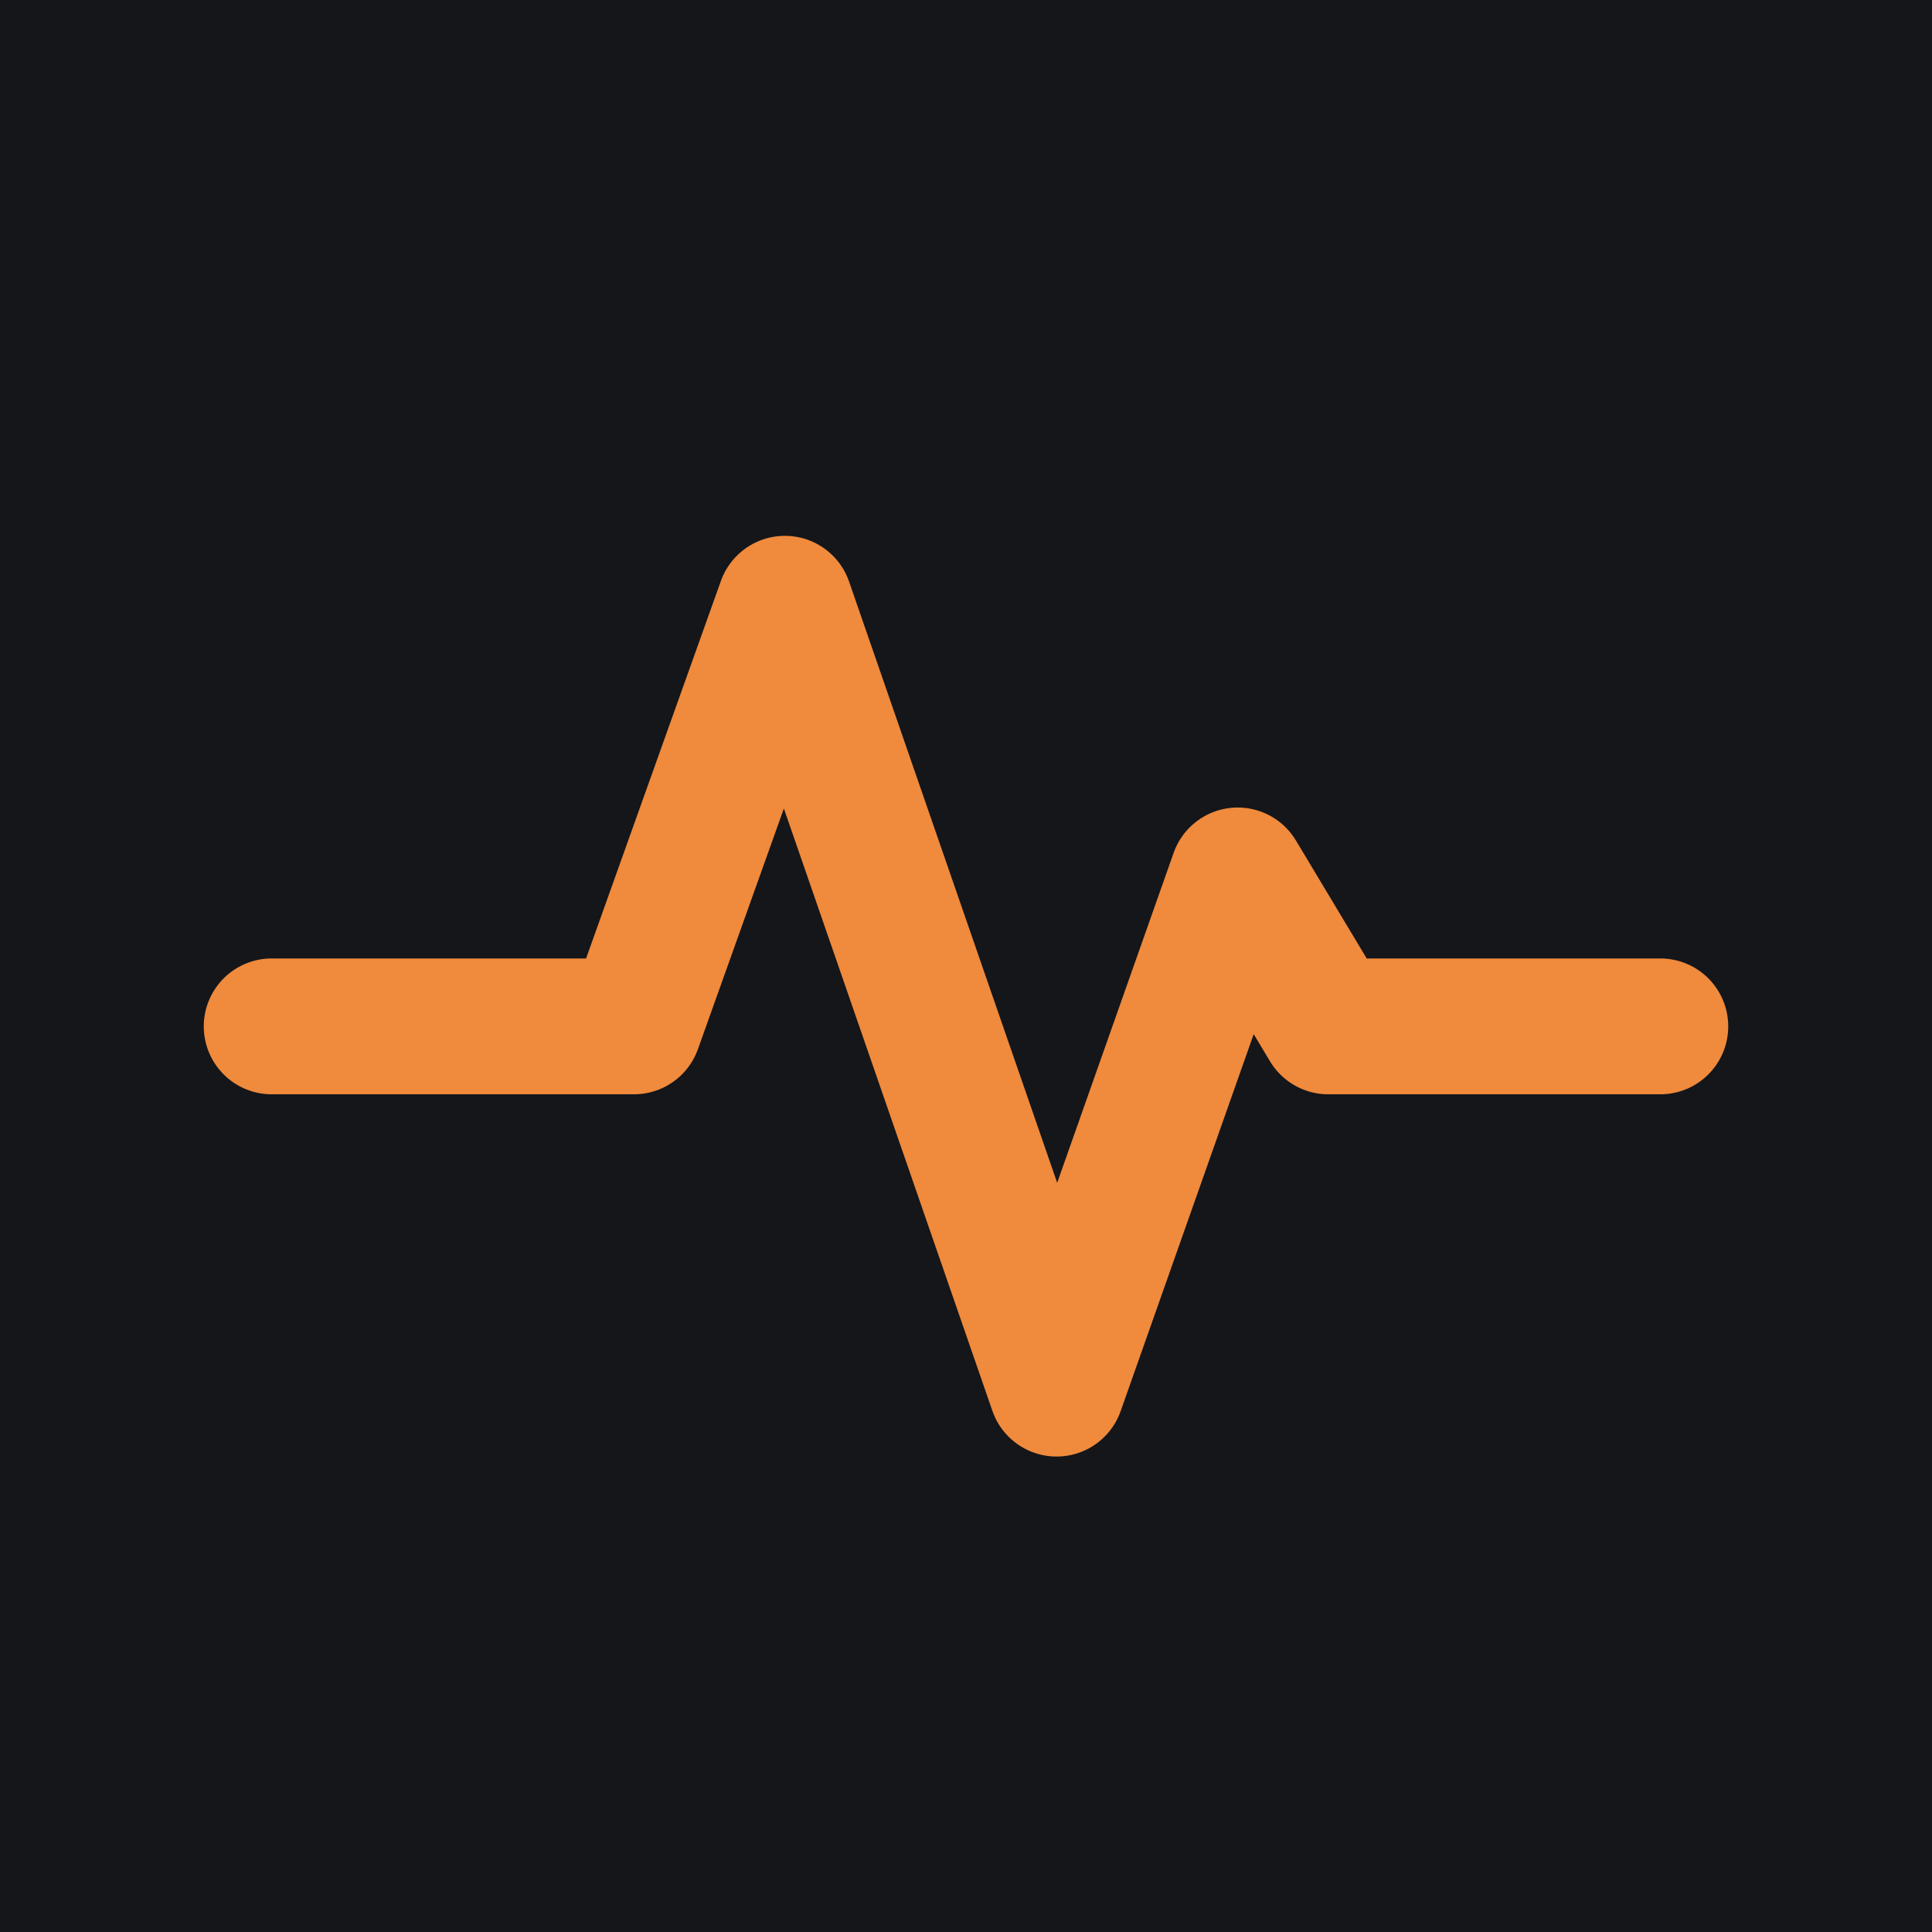
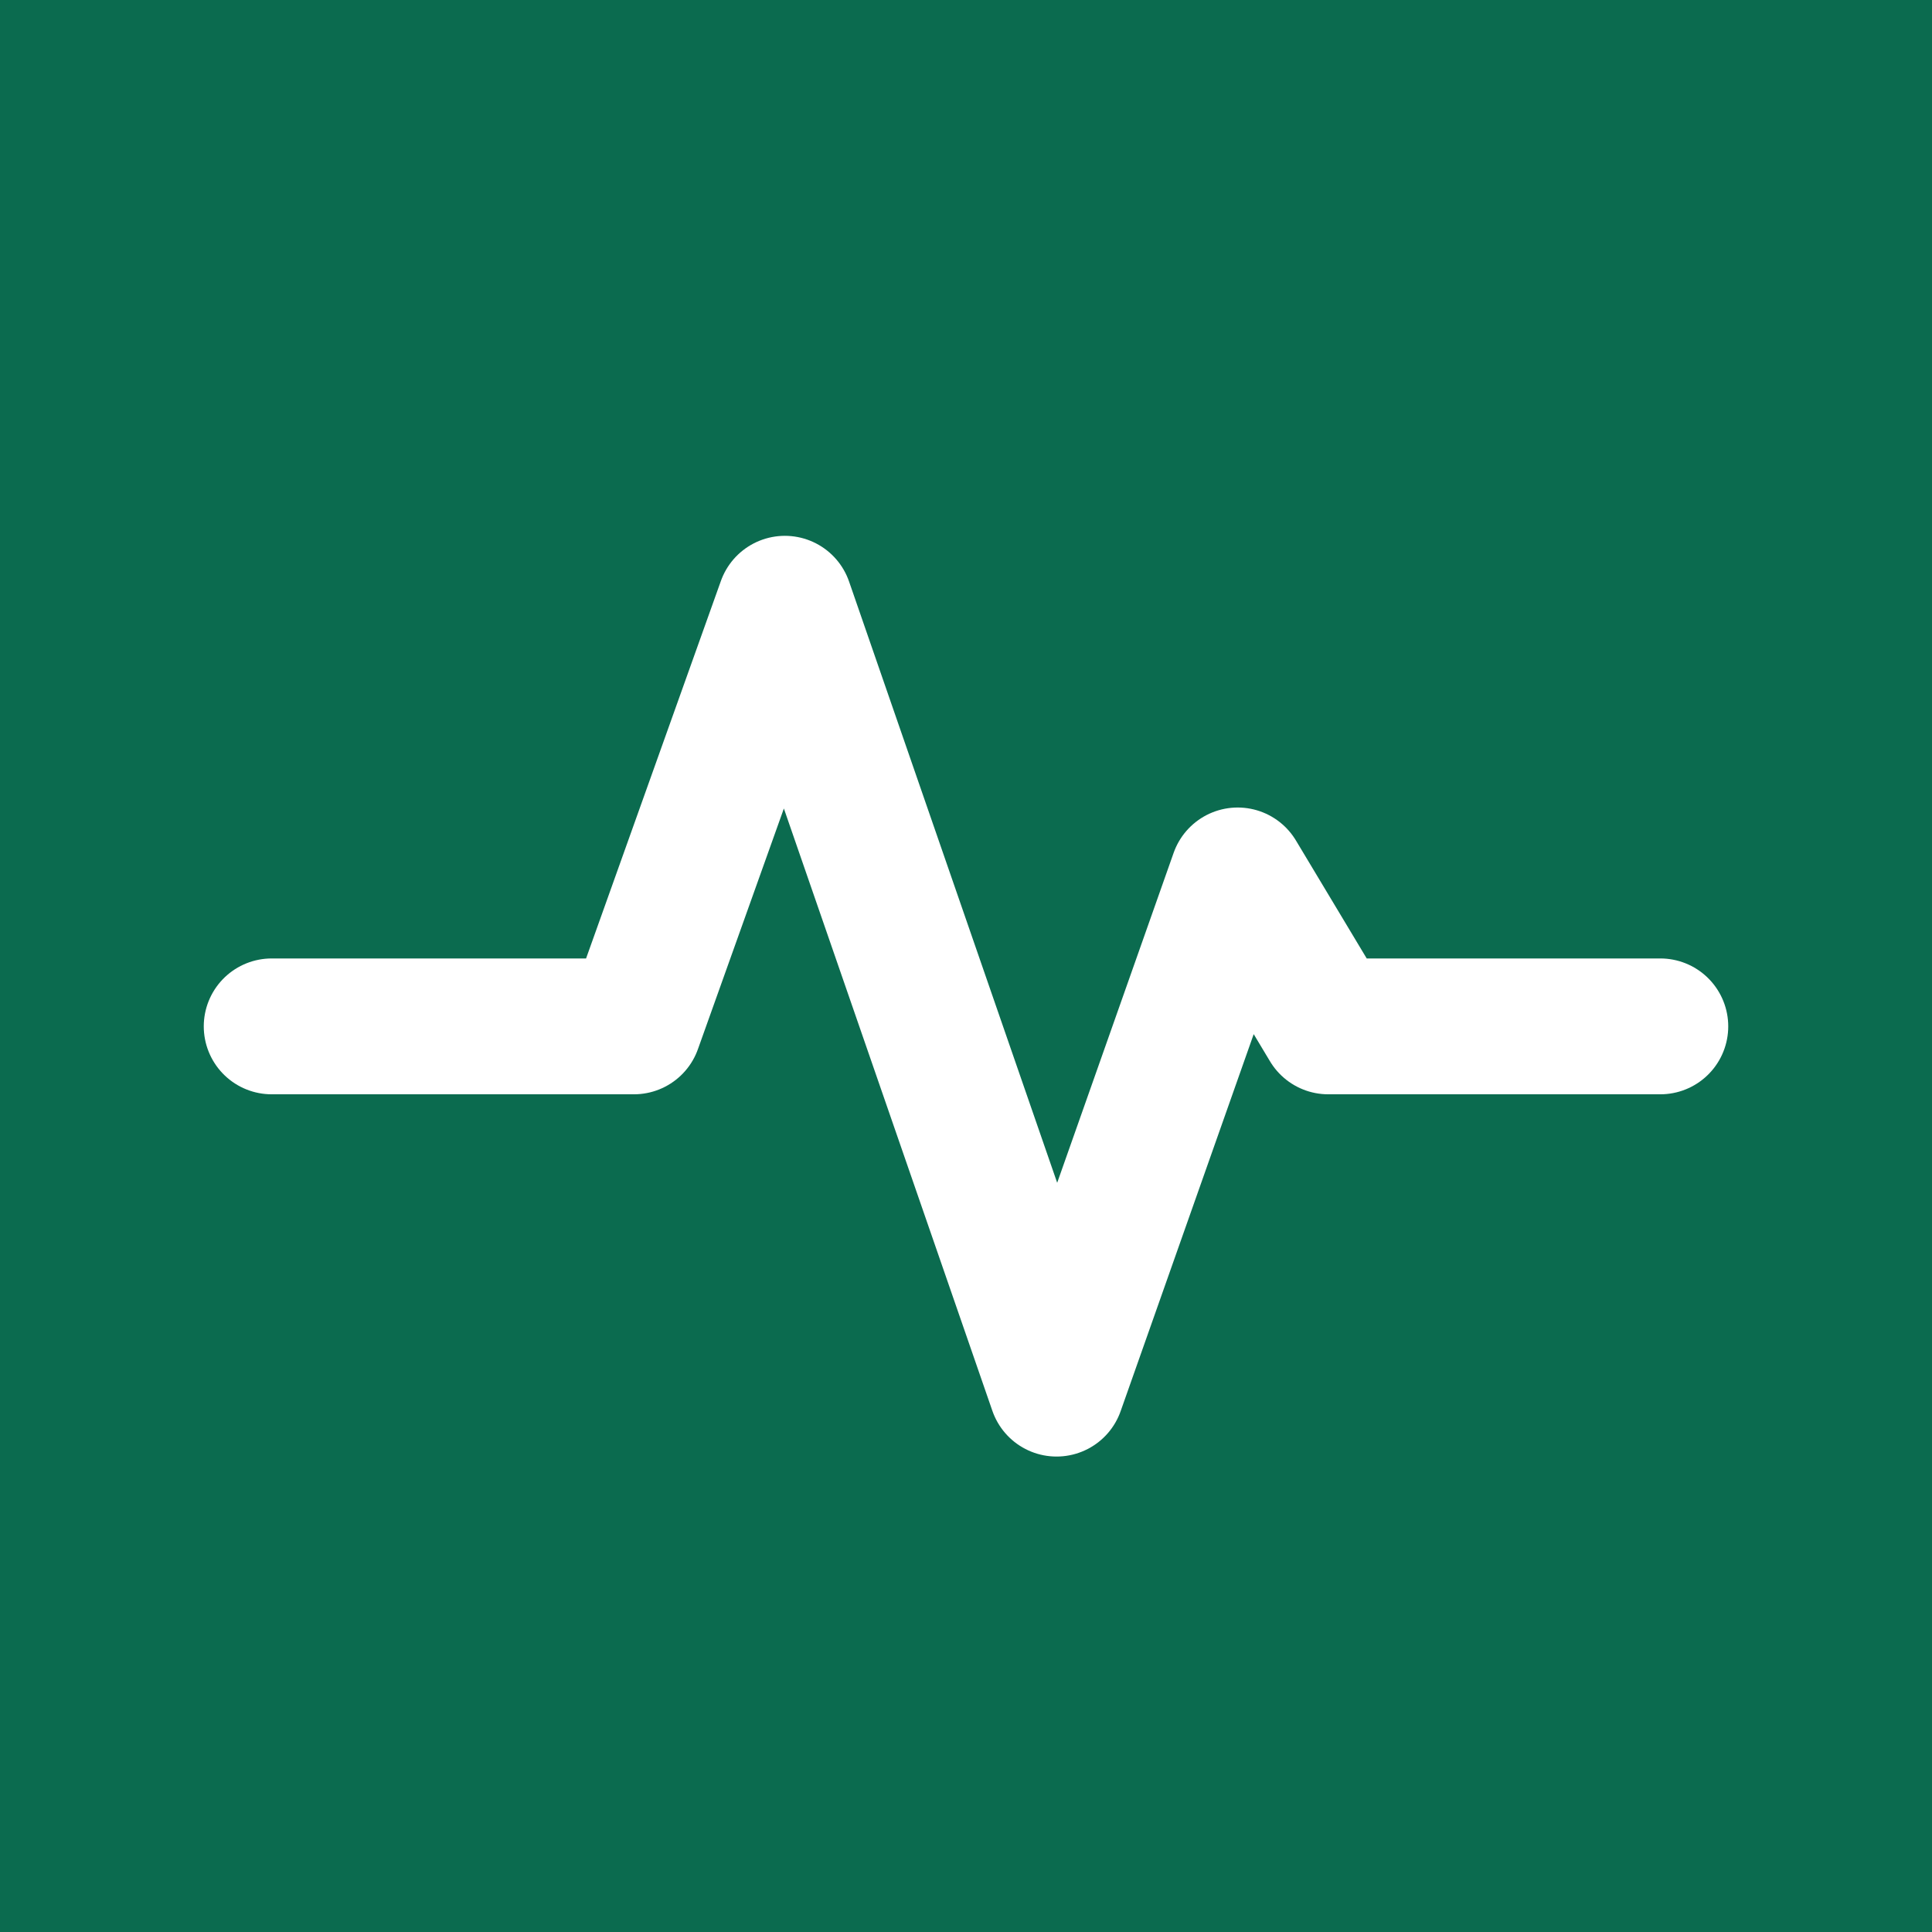
<svg xmlns="http://www.w3.org/2000/svg" viewBox="0 0 512 512">
-   <rect width="512" height="512" fill="#14161a" />
-   <path d="M72 272h96l40-112 72 208 48-136 24 40h88" fill="none" stroke="#f08a3c" stroke-width="36" stroke-linecap="round" stroke-linejoin="round" />
+   <rect width="512" height="512" fill="#0b6b4f" />
+   <path d="M72 272h96l40-112 72 208 48-136 24 40h88" fill="none" stroke="#ffffff" stroke-width="36" stroke-linecap="round" stroke-linejoin="round" />
</svg>
